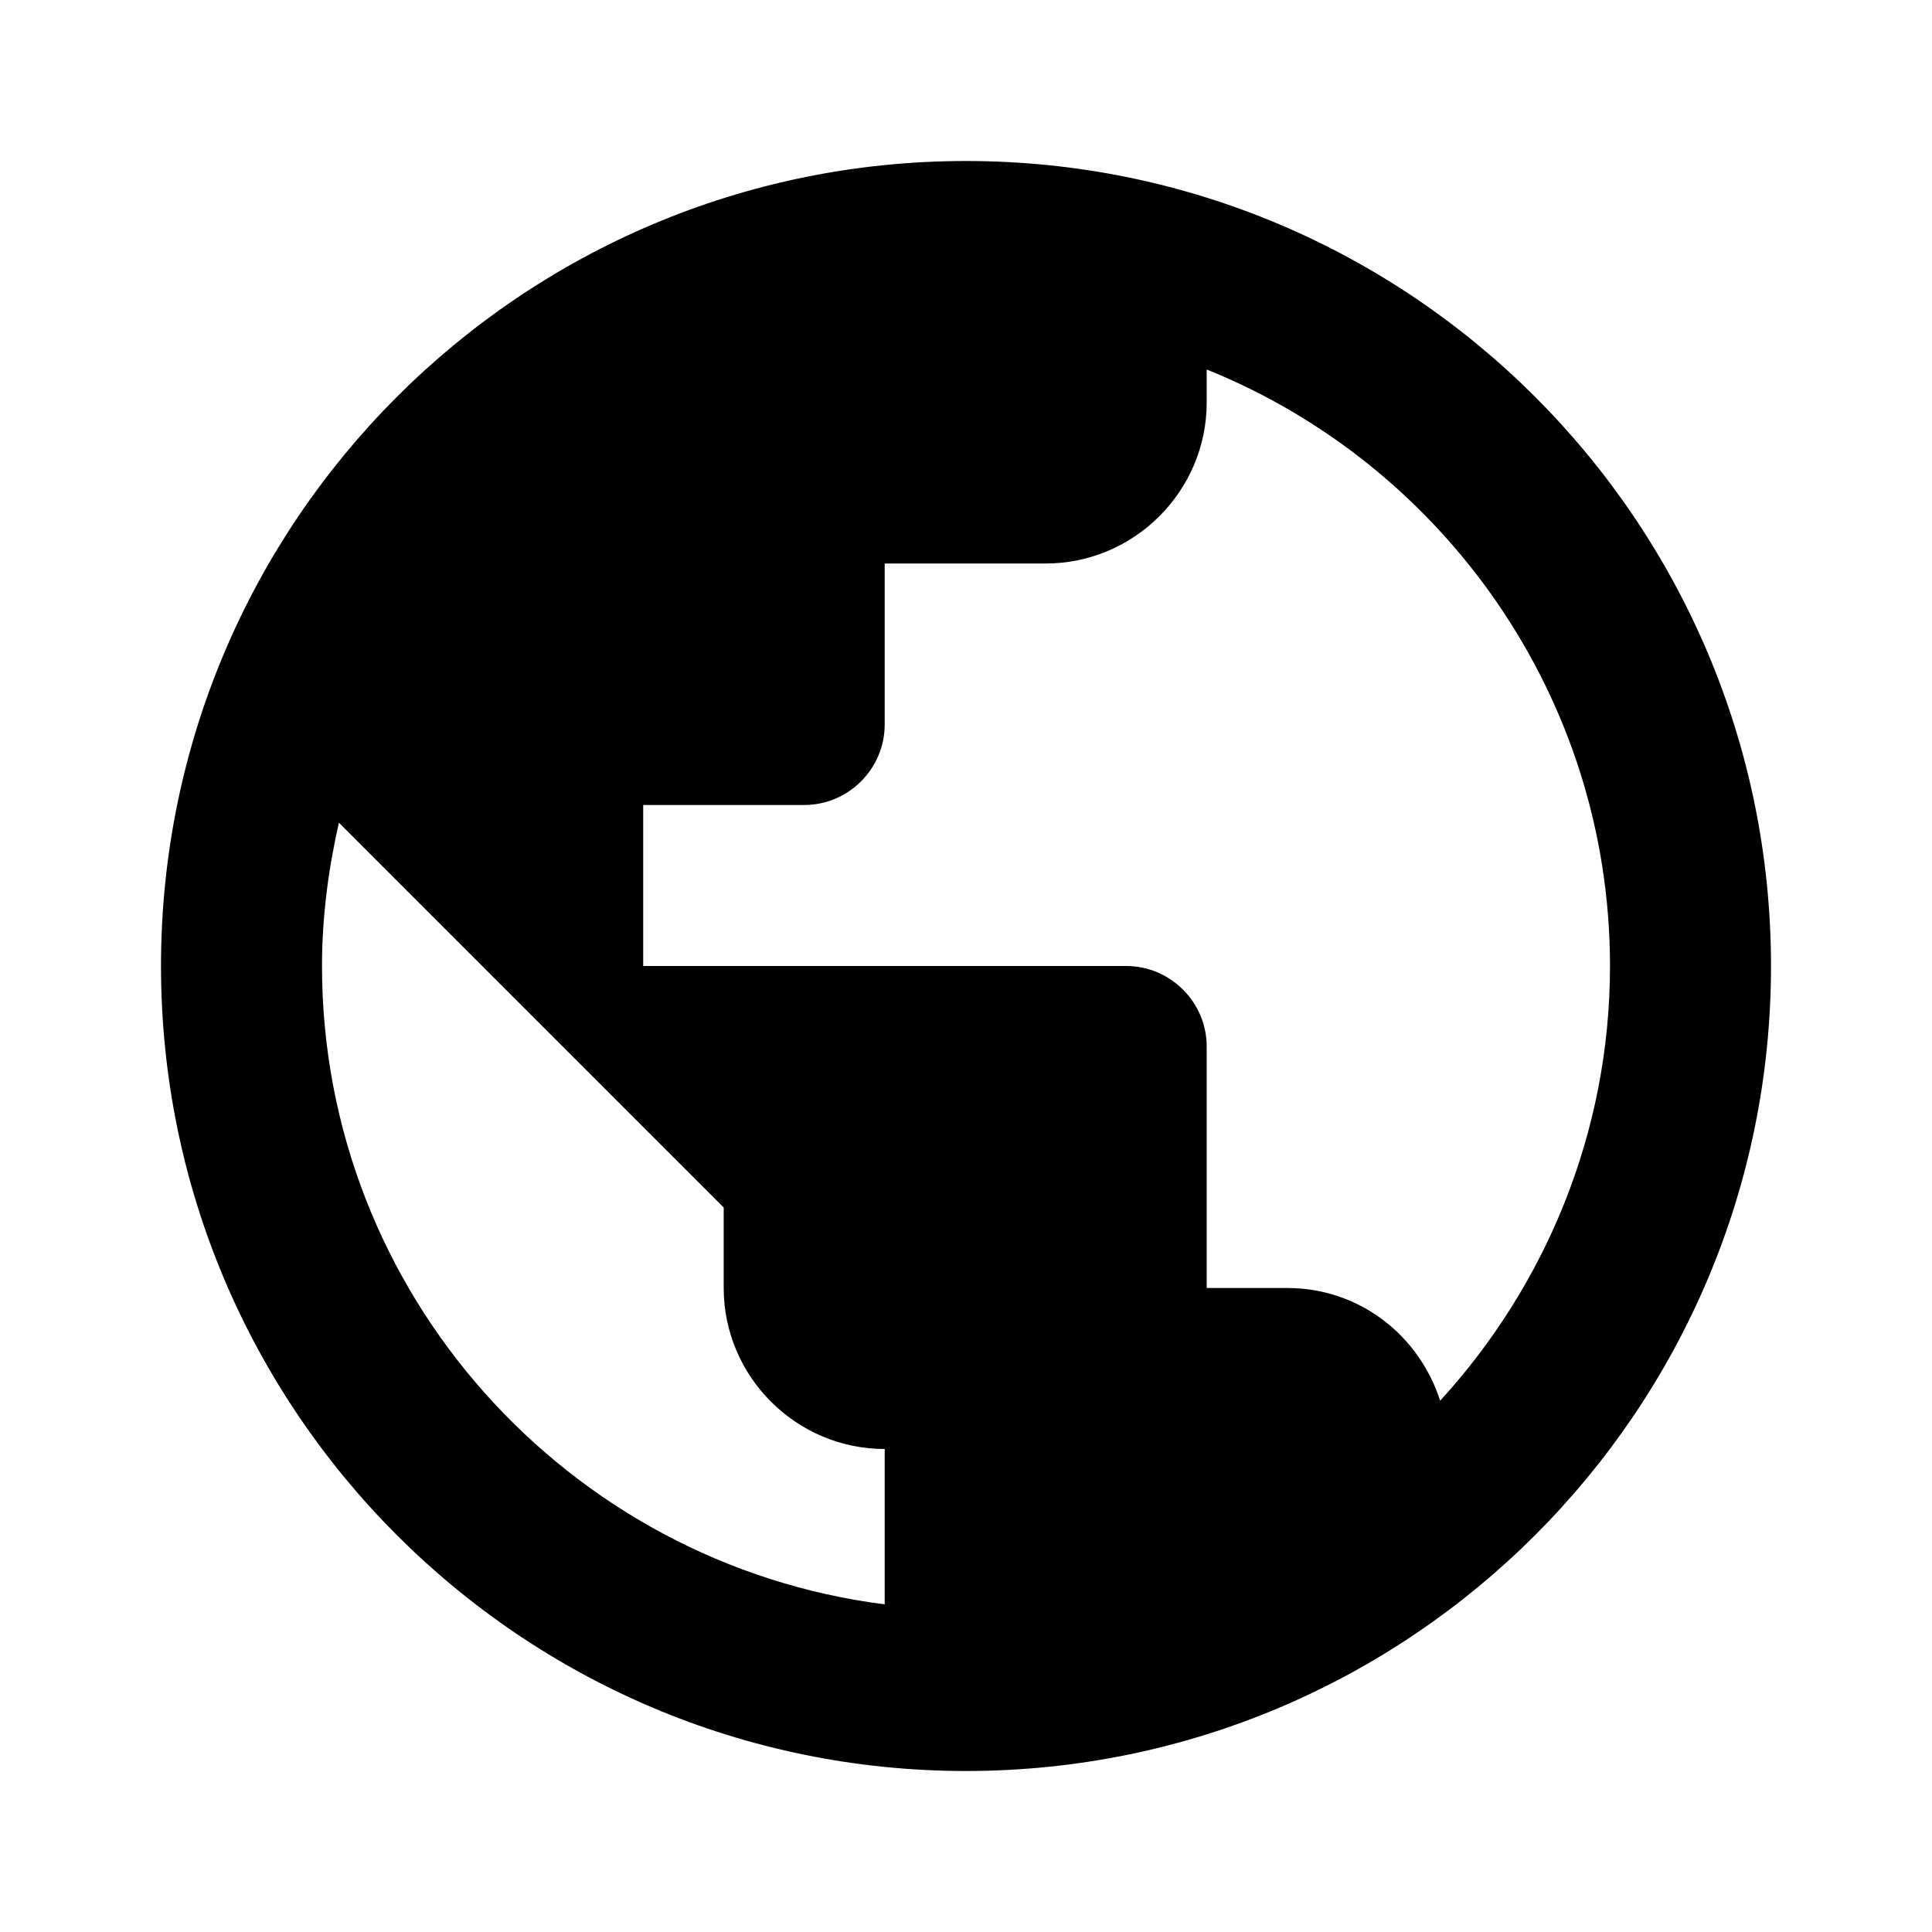
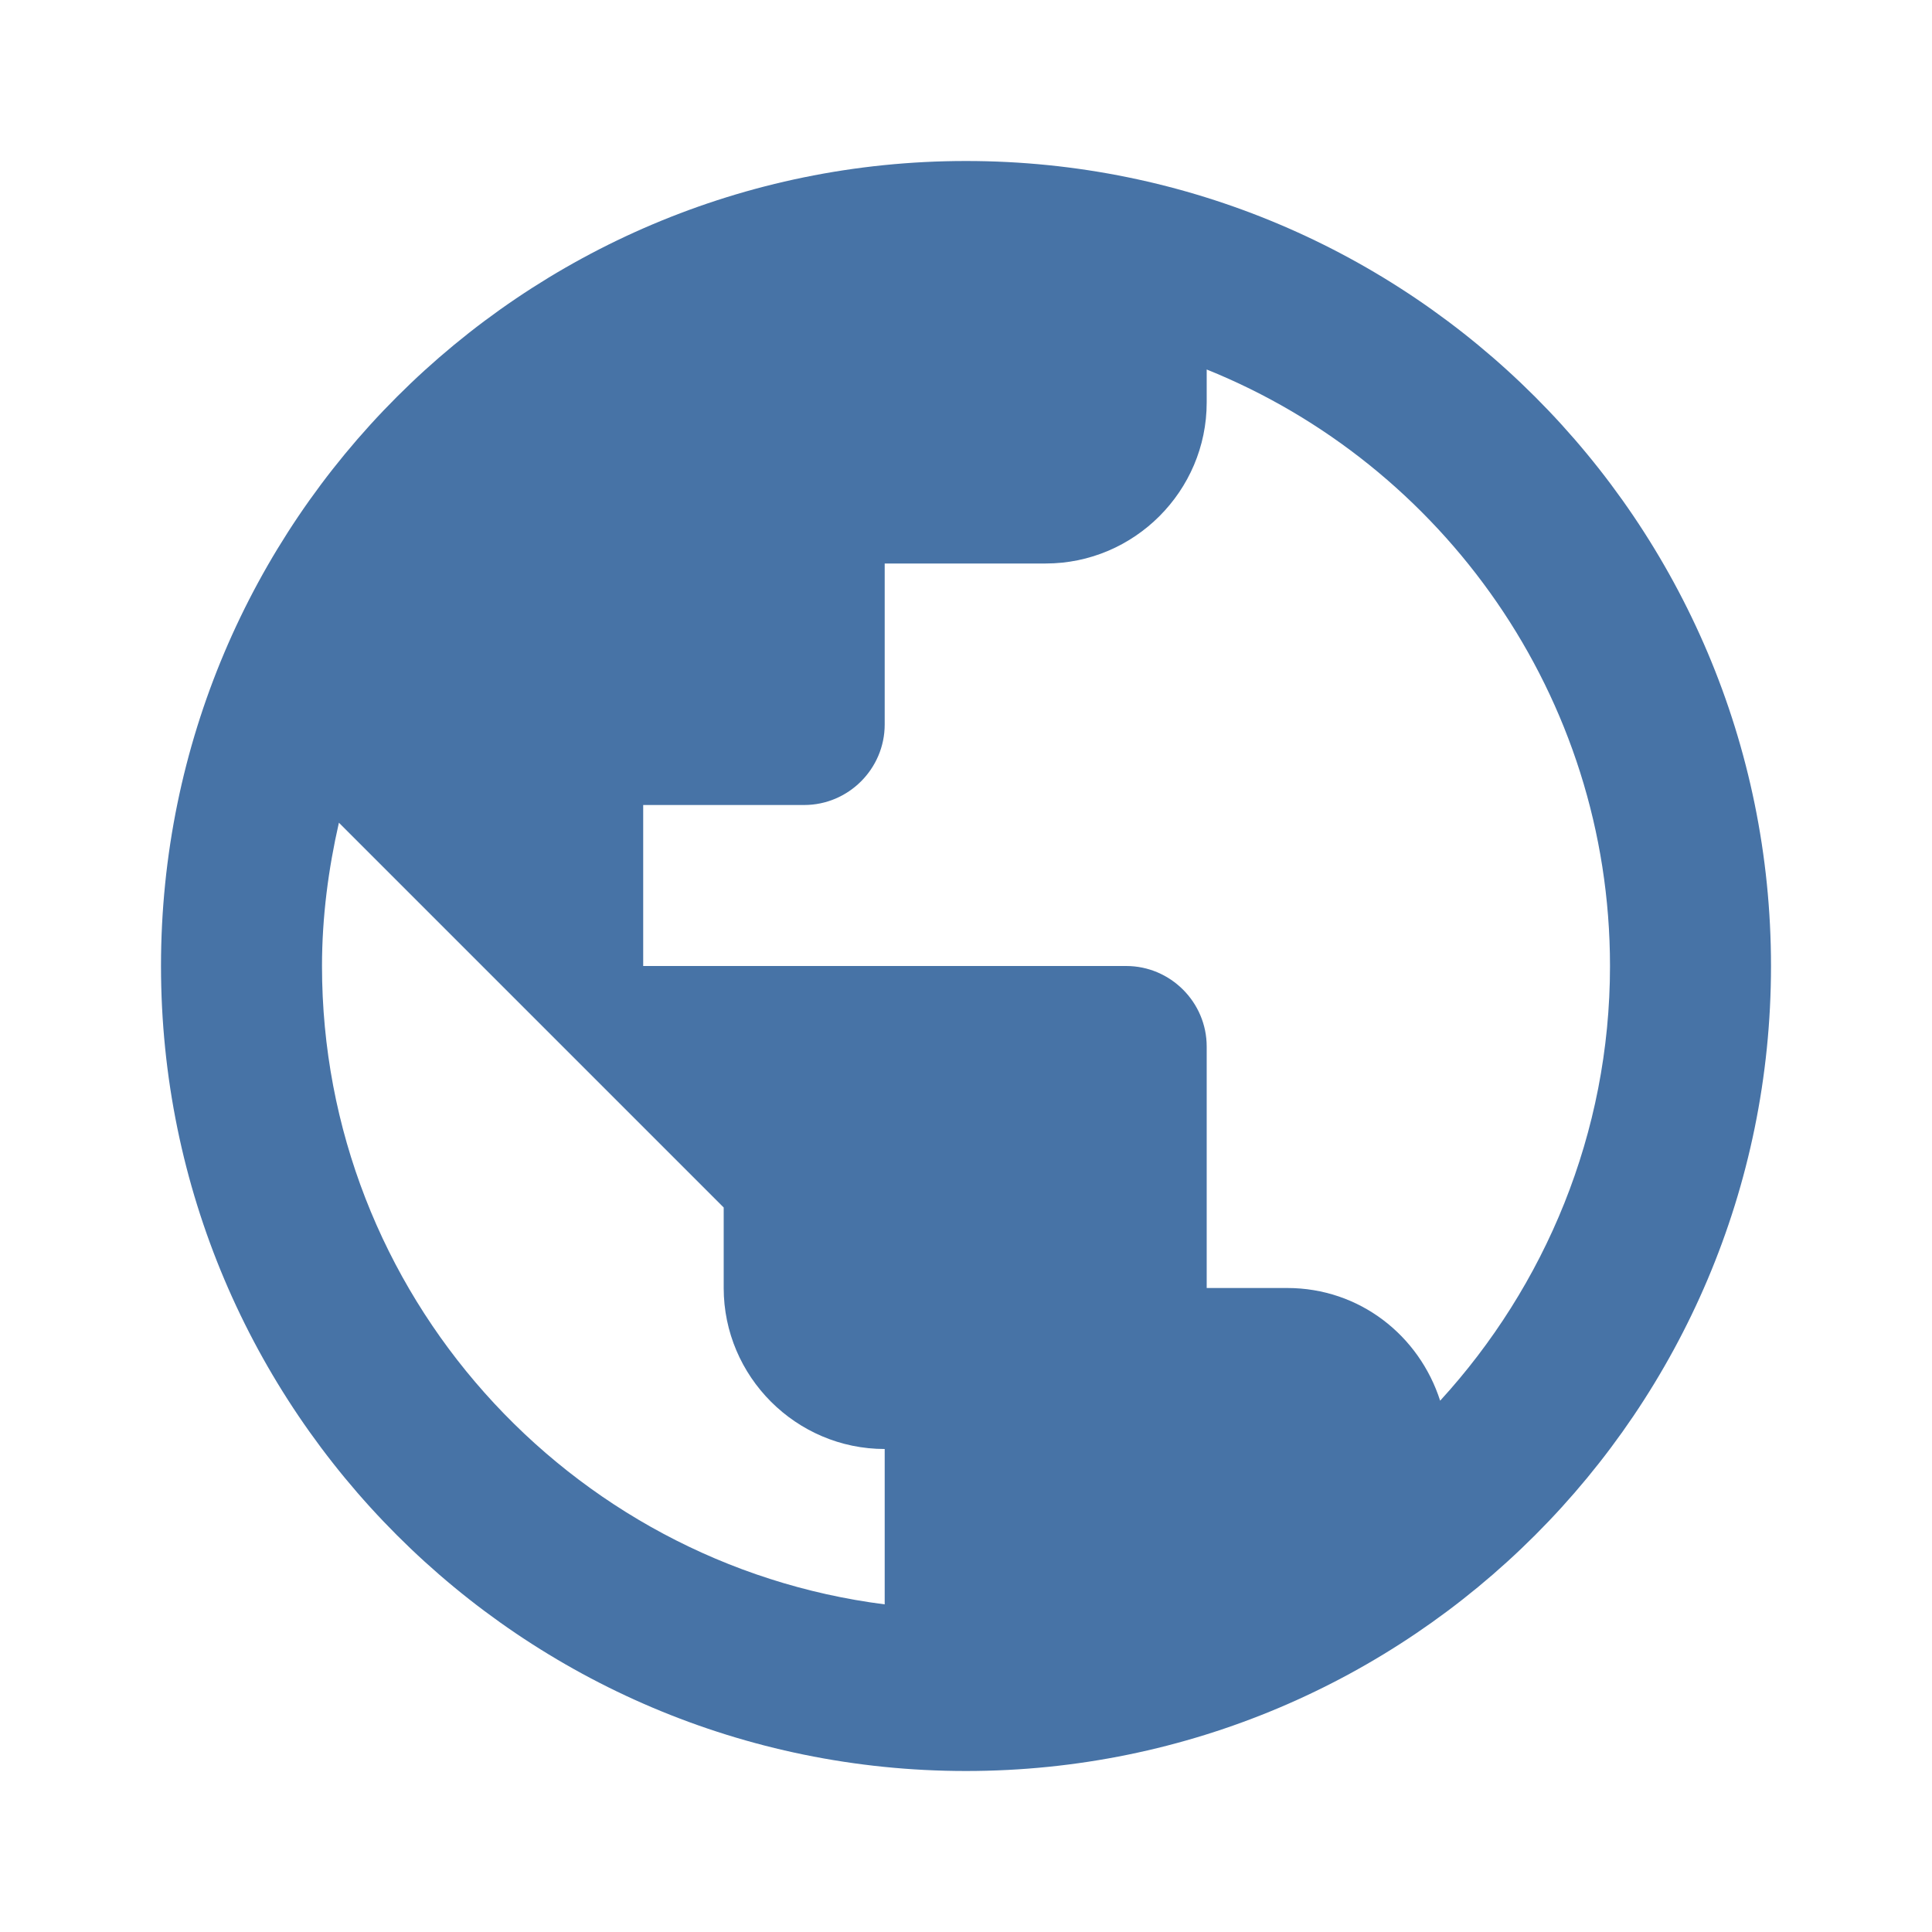
- <svg xmlns="http://www.w3.org/2000/svg" height="24px" viewBox="0 0 24 24" width="24px" fill="#000000">
+ <svg xmlns="http://www.w3.org/2000/svg" height="24px" viewBox="0 0 24 24" width="24px" fill="#195090cc">
  <path d="M0 0h24v24H0V0z" fill="none" />
  <path d="M12 2C6.48 2 2 6.48 2 12s4.48 10 10 10 10-4.48 10-10S17.52 2 12 2zM4 12c0-.61.08-1.21.21-1.78L8.99 15v1c0 1.1.9 2 2 2v1.93C7.06 19.43 4 16.07 4 12zm13.89 5.4c-.26-.81-1-1.4-1.9-1.4h-1v-3c0-.55-.45-1-1-1h-6v-2h2c.55 0 1-.45 1-1V7h2c1.1 0 2-.9 2-2v-.41C17.92 5.77 20 8.65 20 12c0 2.08-.81 3.98-2.11 5.4z" />
</svg>
